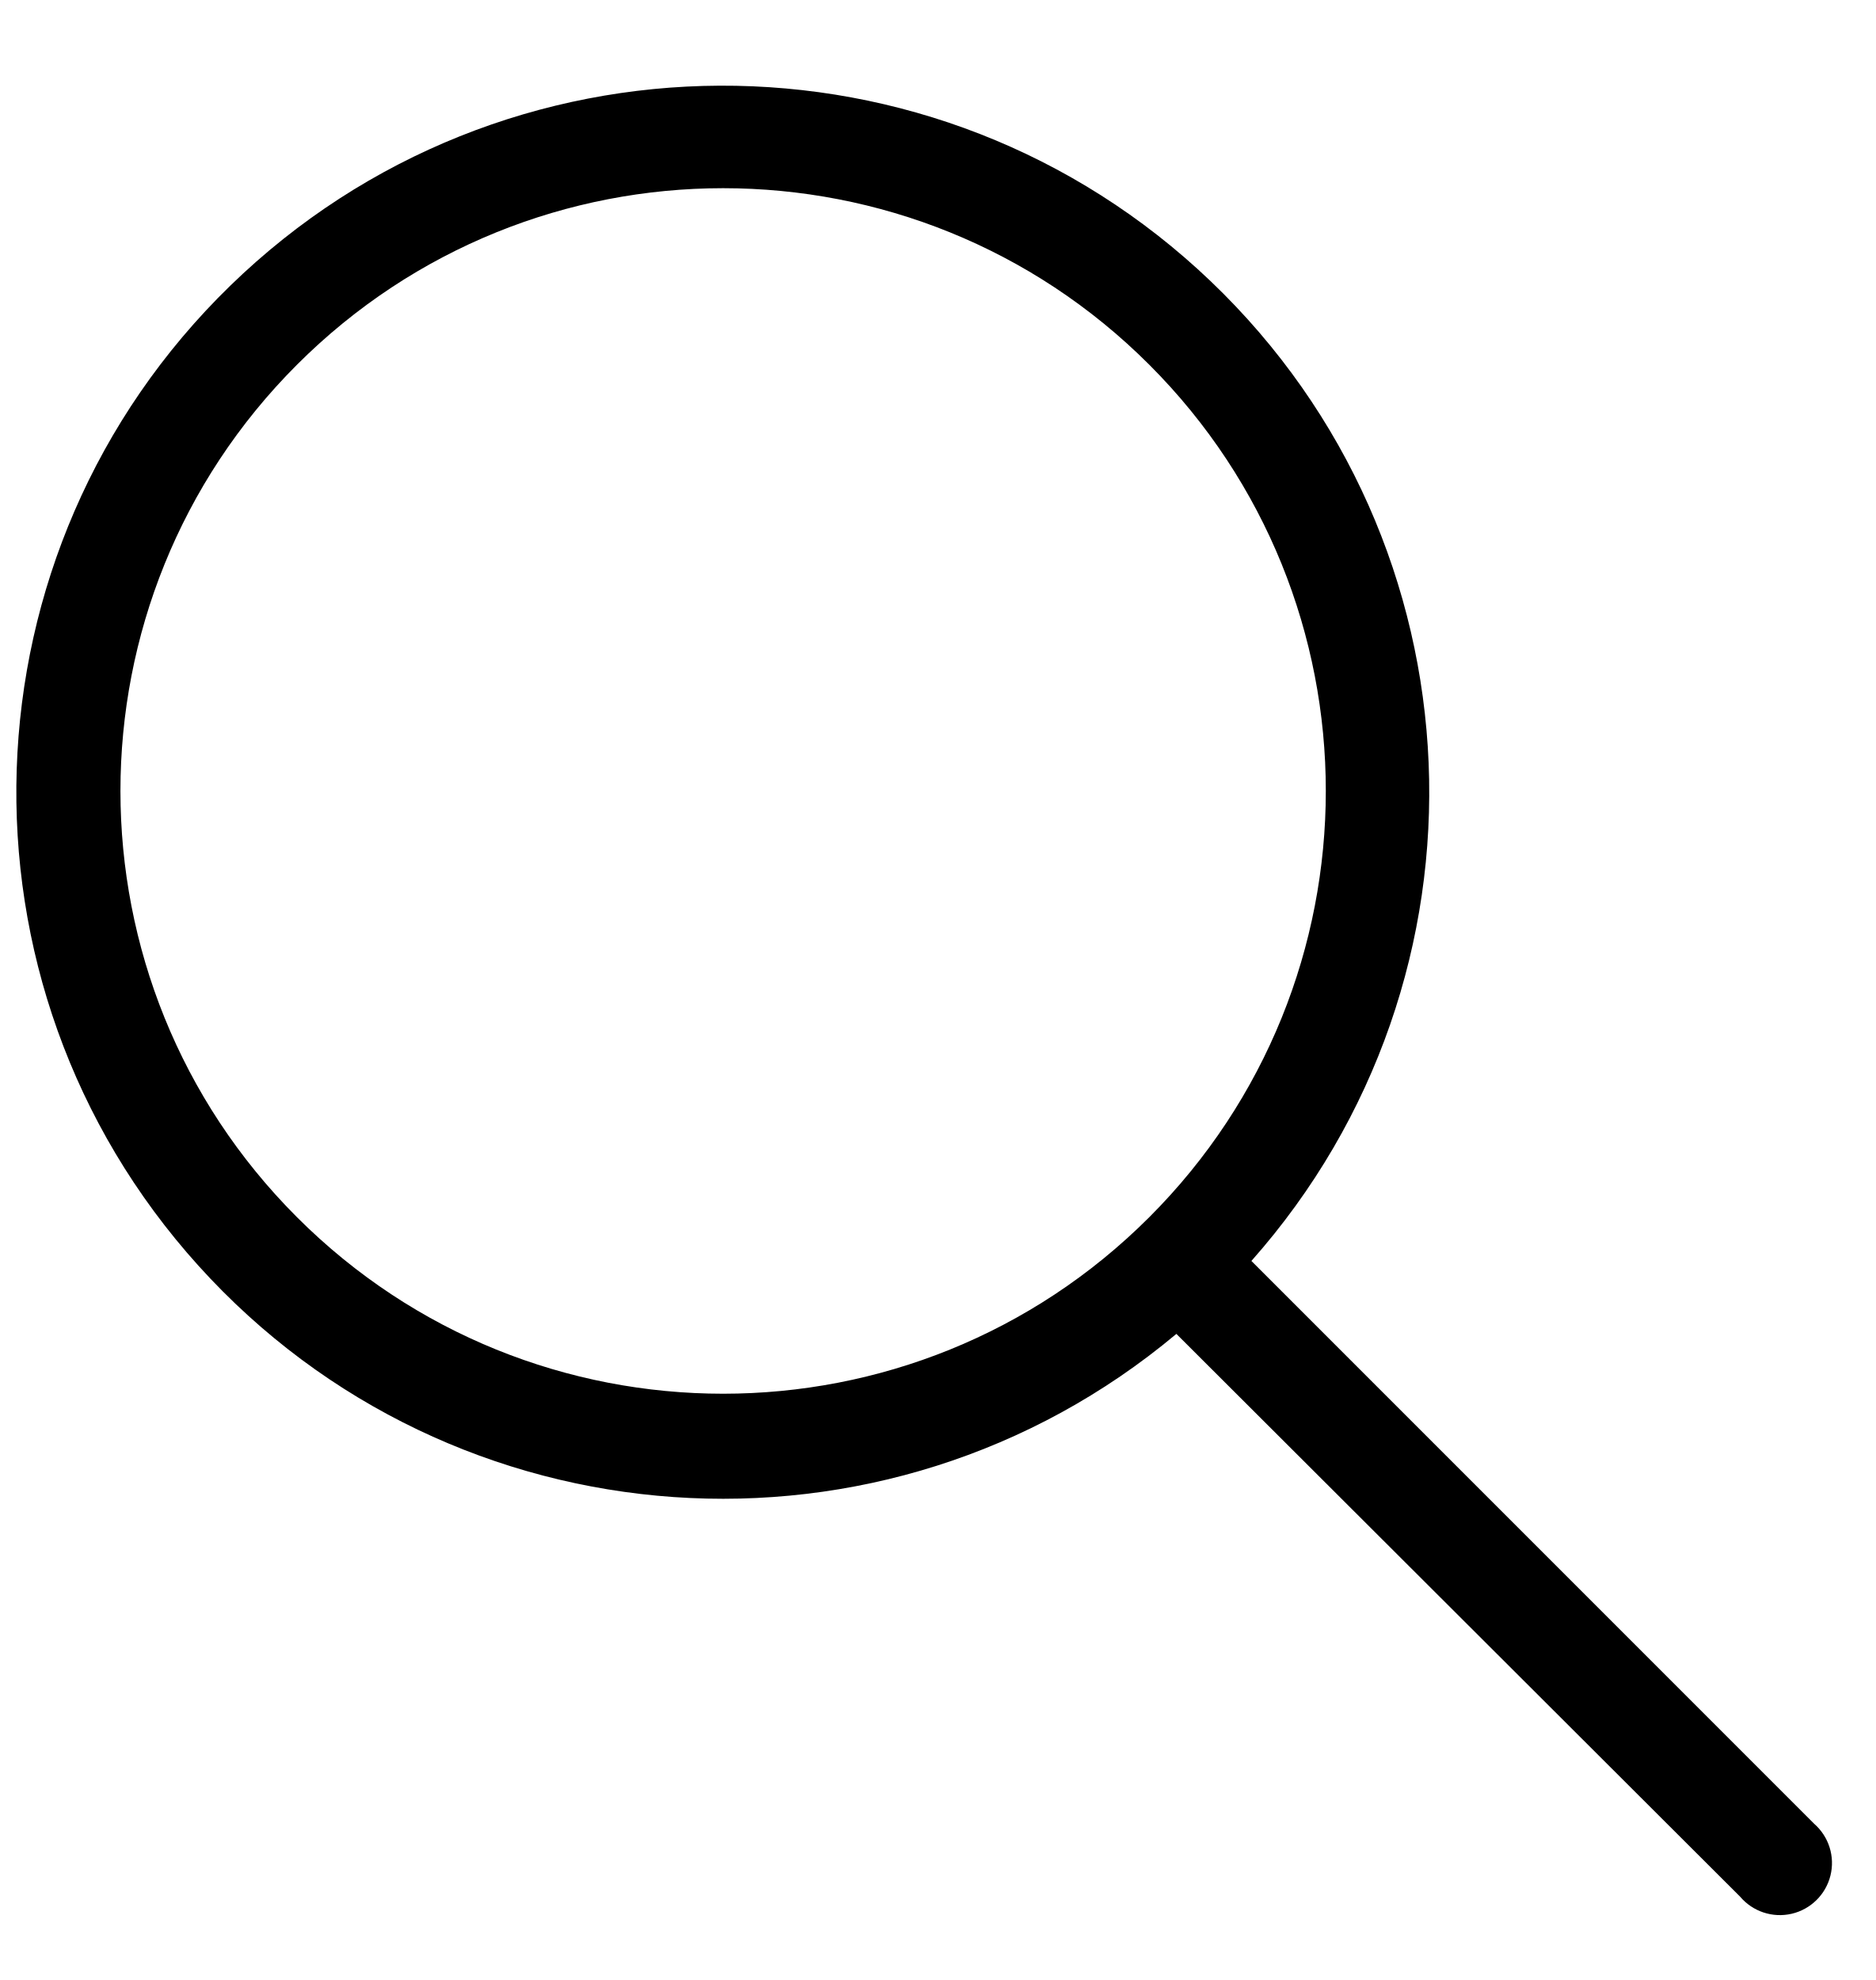
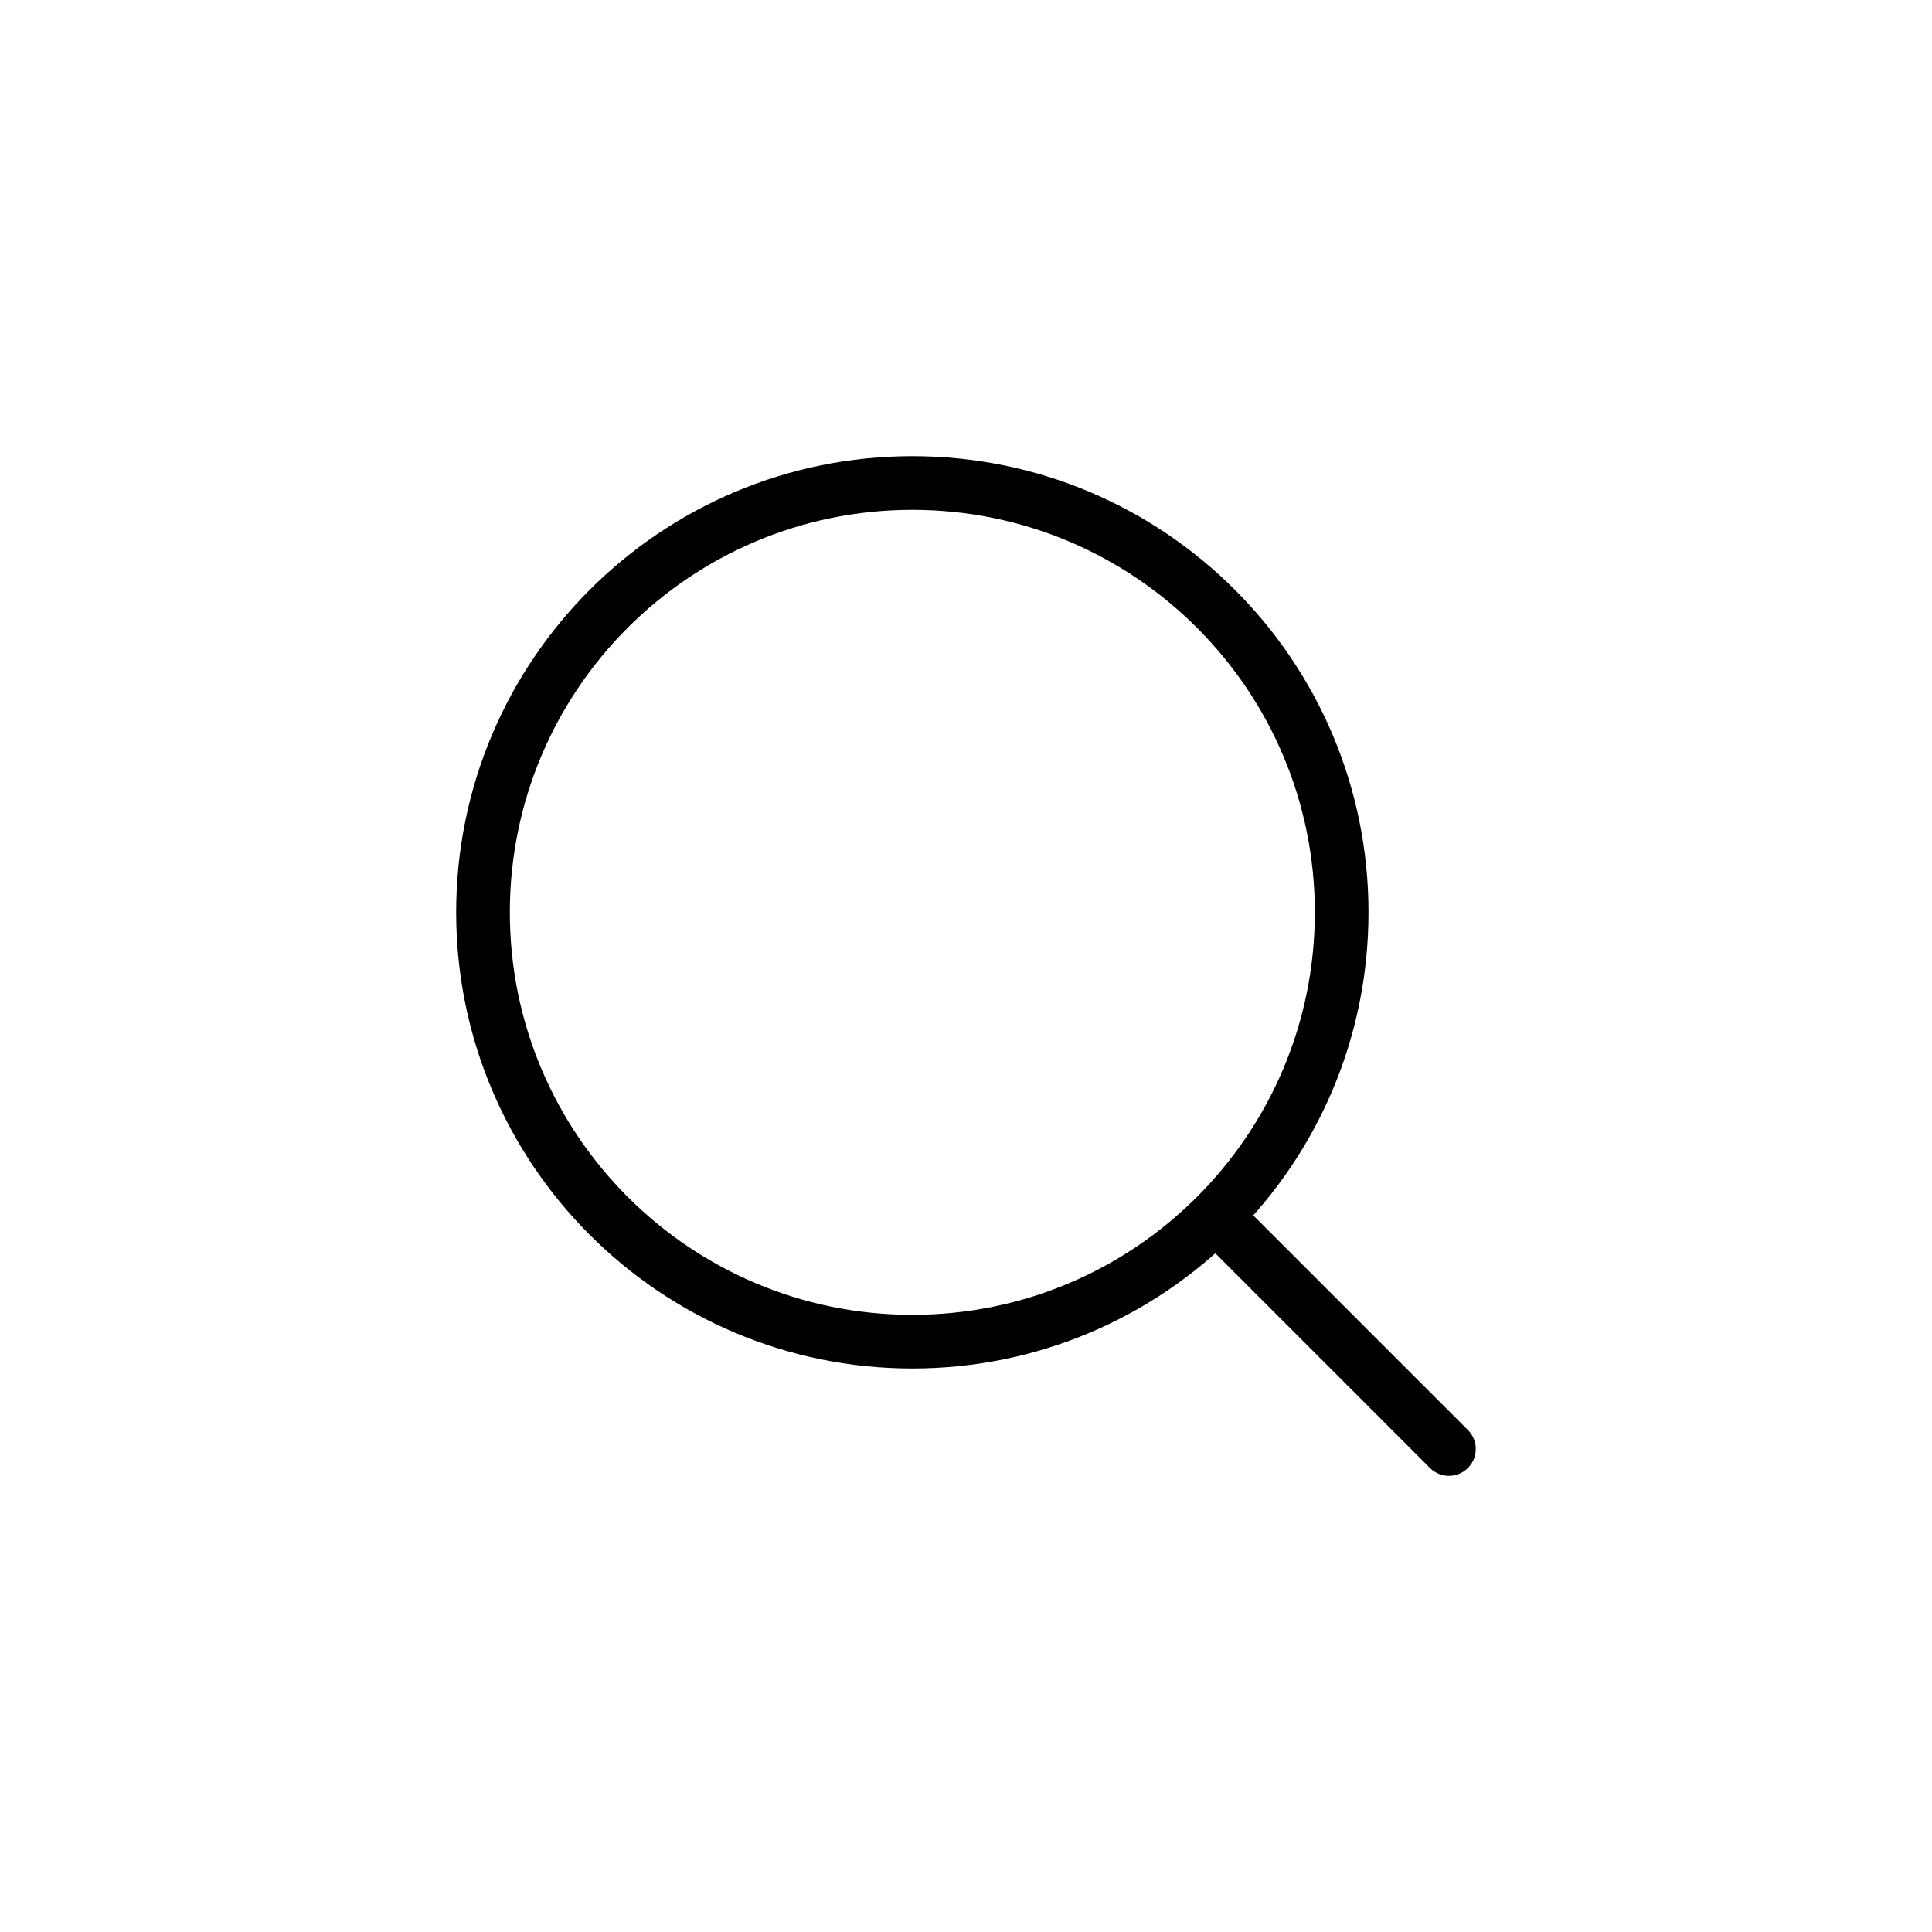
- <svg fill="none" class="icon icon-search" viewBox="0 0 18 19">
-   <path fill="currentColor" fill-rule="evenodd" d="M11.03 11.68A5.784 5.784 0 1 1 2.85 3.5a5.784 5.784 0 0 1 8.18 8.18m.26 1.12a6.78 6.78 0 1 1 .72-.7l5.4 5.4a.5.5 0 1 1-.71.7z" clip-rule="evenodd" />
+ <svg xmlns="http://www.w3.org/2000/svg" class="icon icon-search" width="36" height="36" viewBox="0 0 36 36" fill="none">
+   <path d="M17 25C21.418 25 25 21.418 25 17C25 12.582 21.418 9 17 9C12.582 9 9 12.582 9 17C9 21.418 12.582 25 17 25Z" stroke="currentColor" stroke-linecap="round" stroke-linejoin="round" />
+   <path d="M26.999 27L22.699 22.7" stroke="currentColor" stroke-linecap="round" stroke-linejoin="round" />
</svg>
